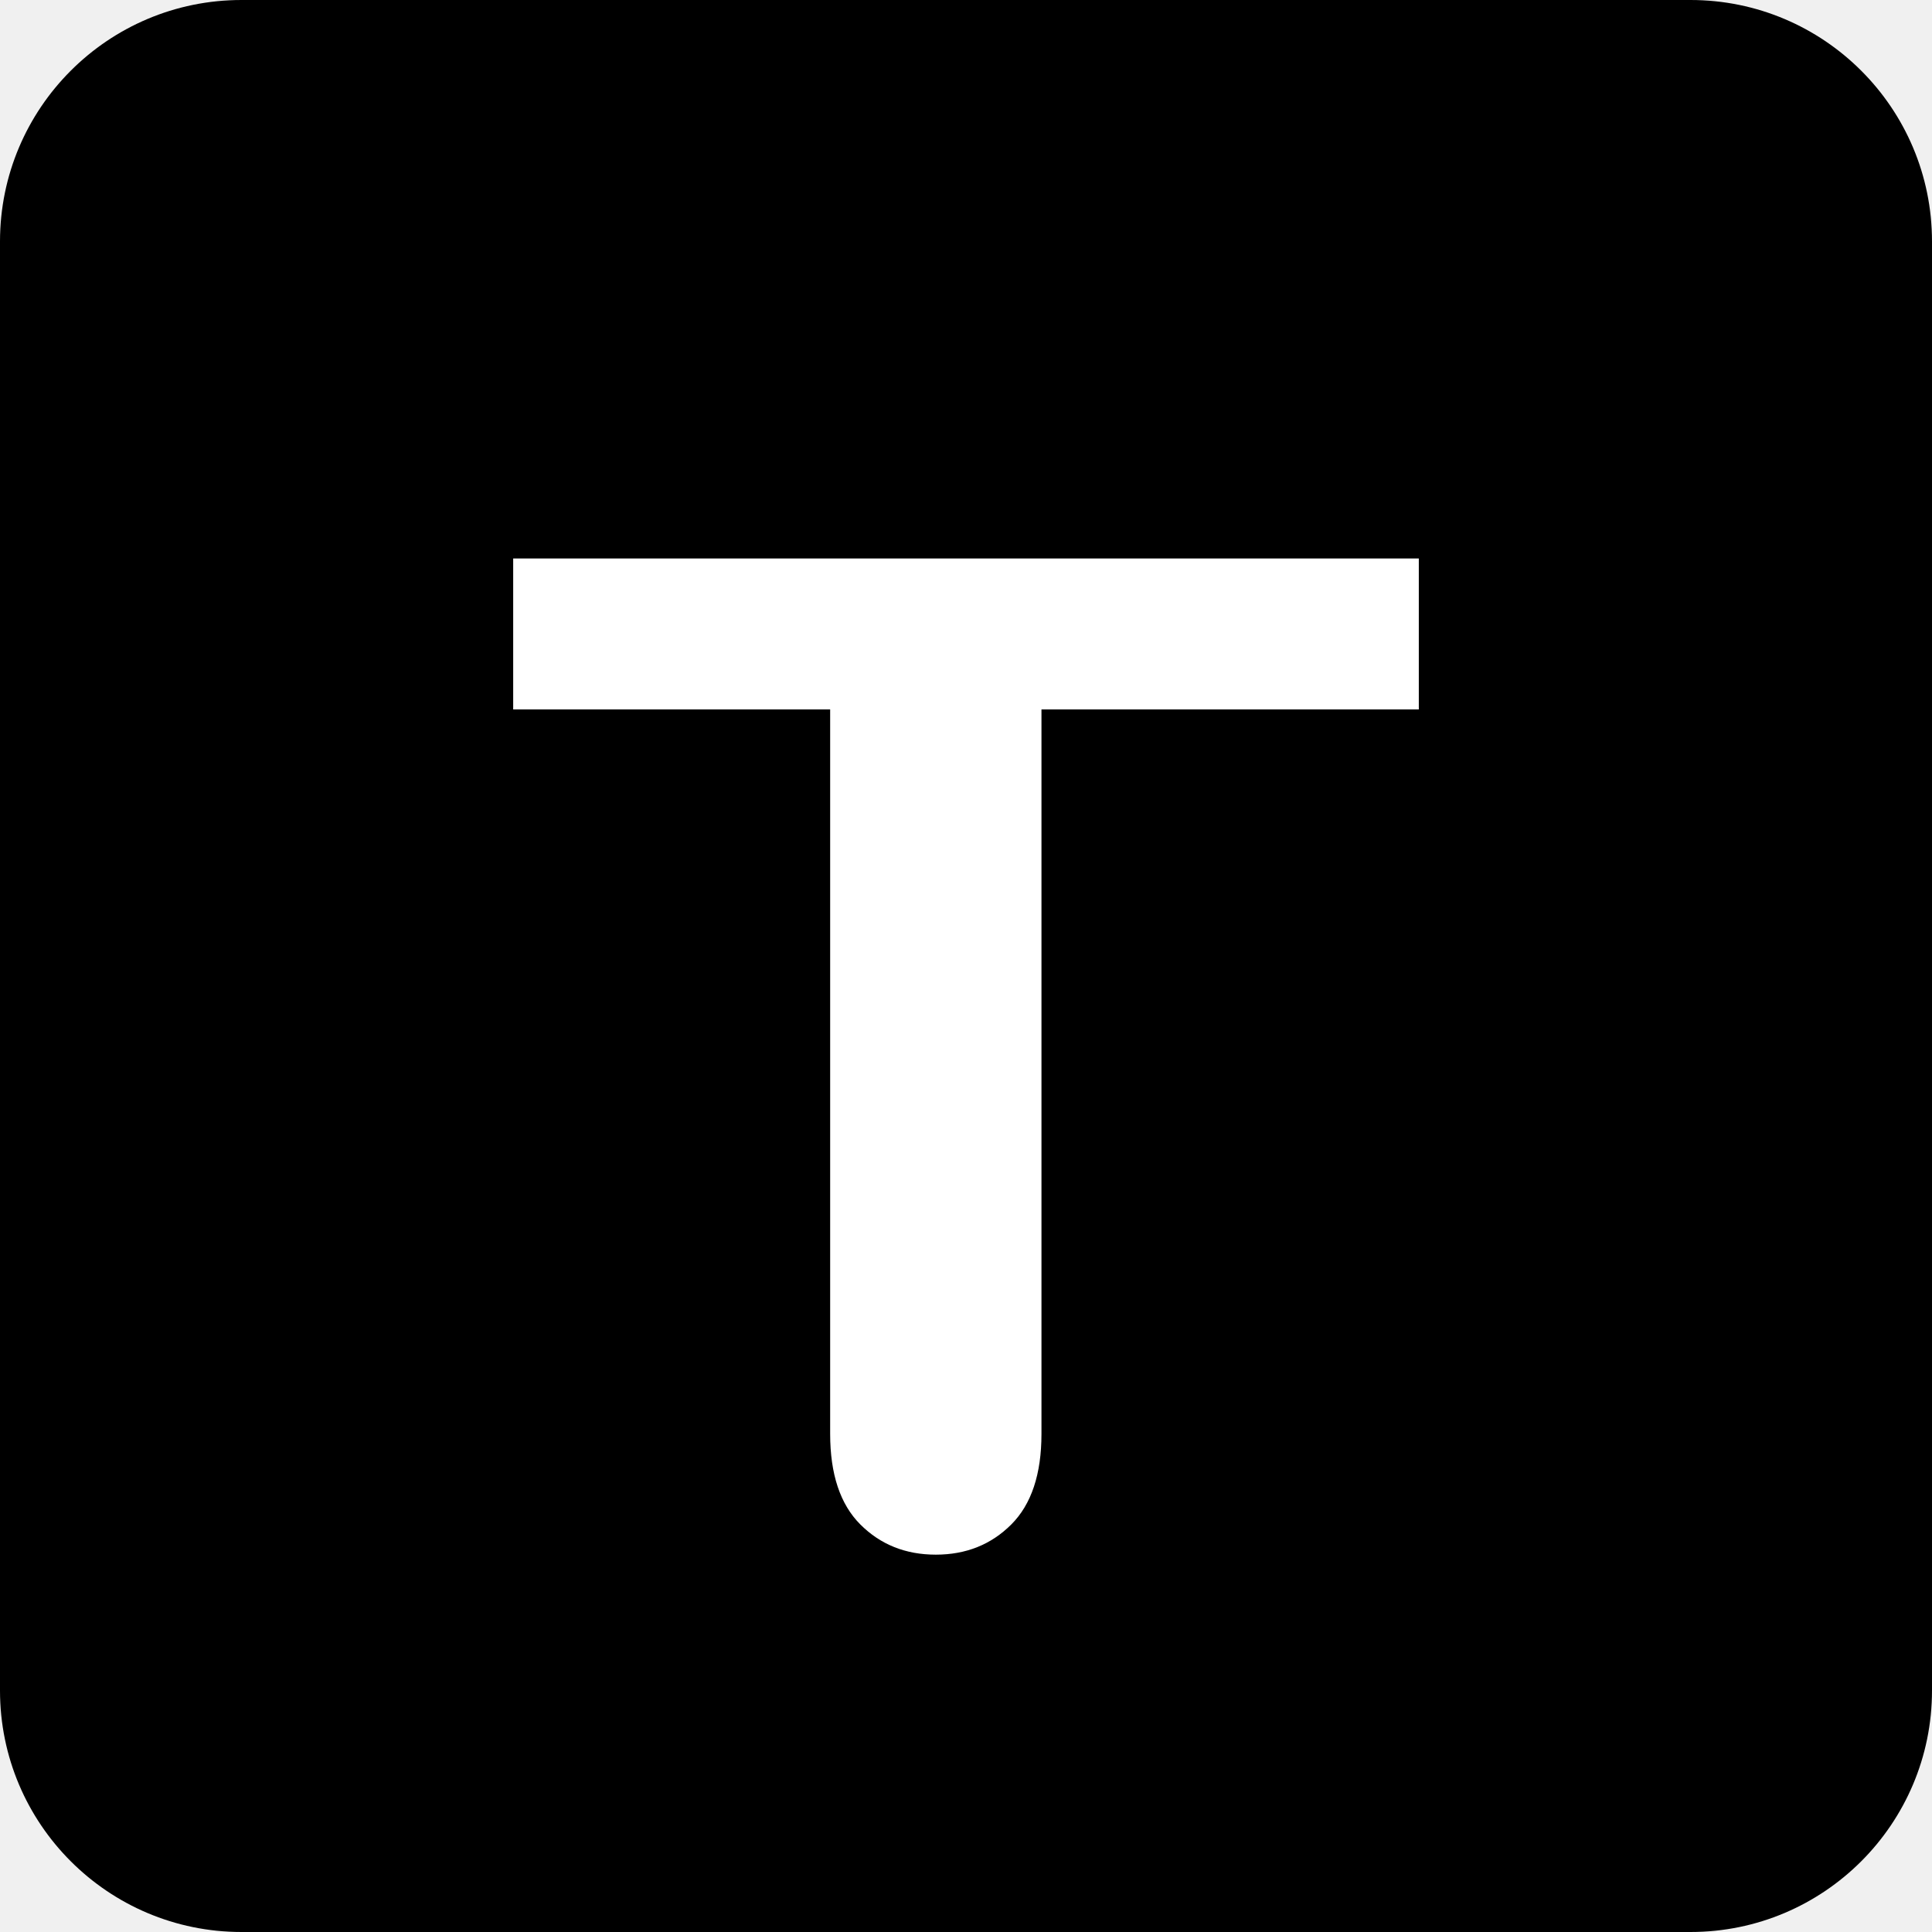
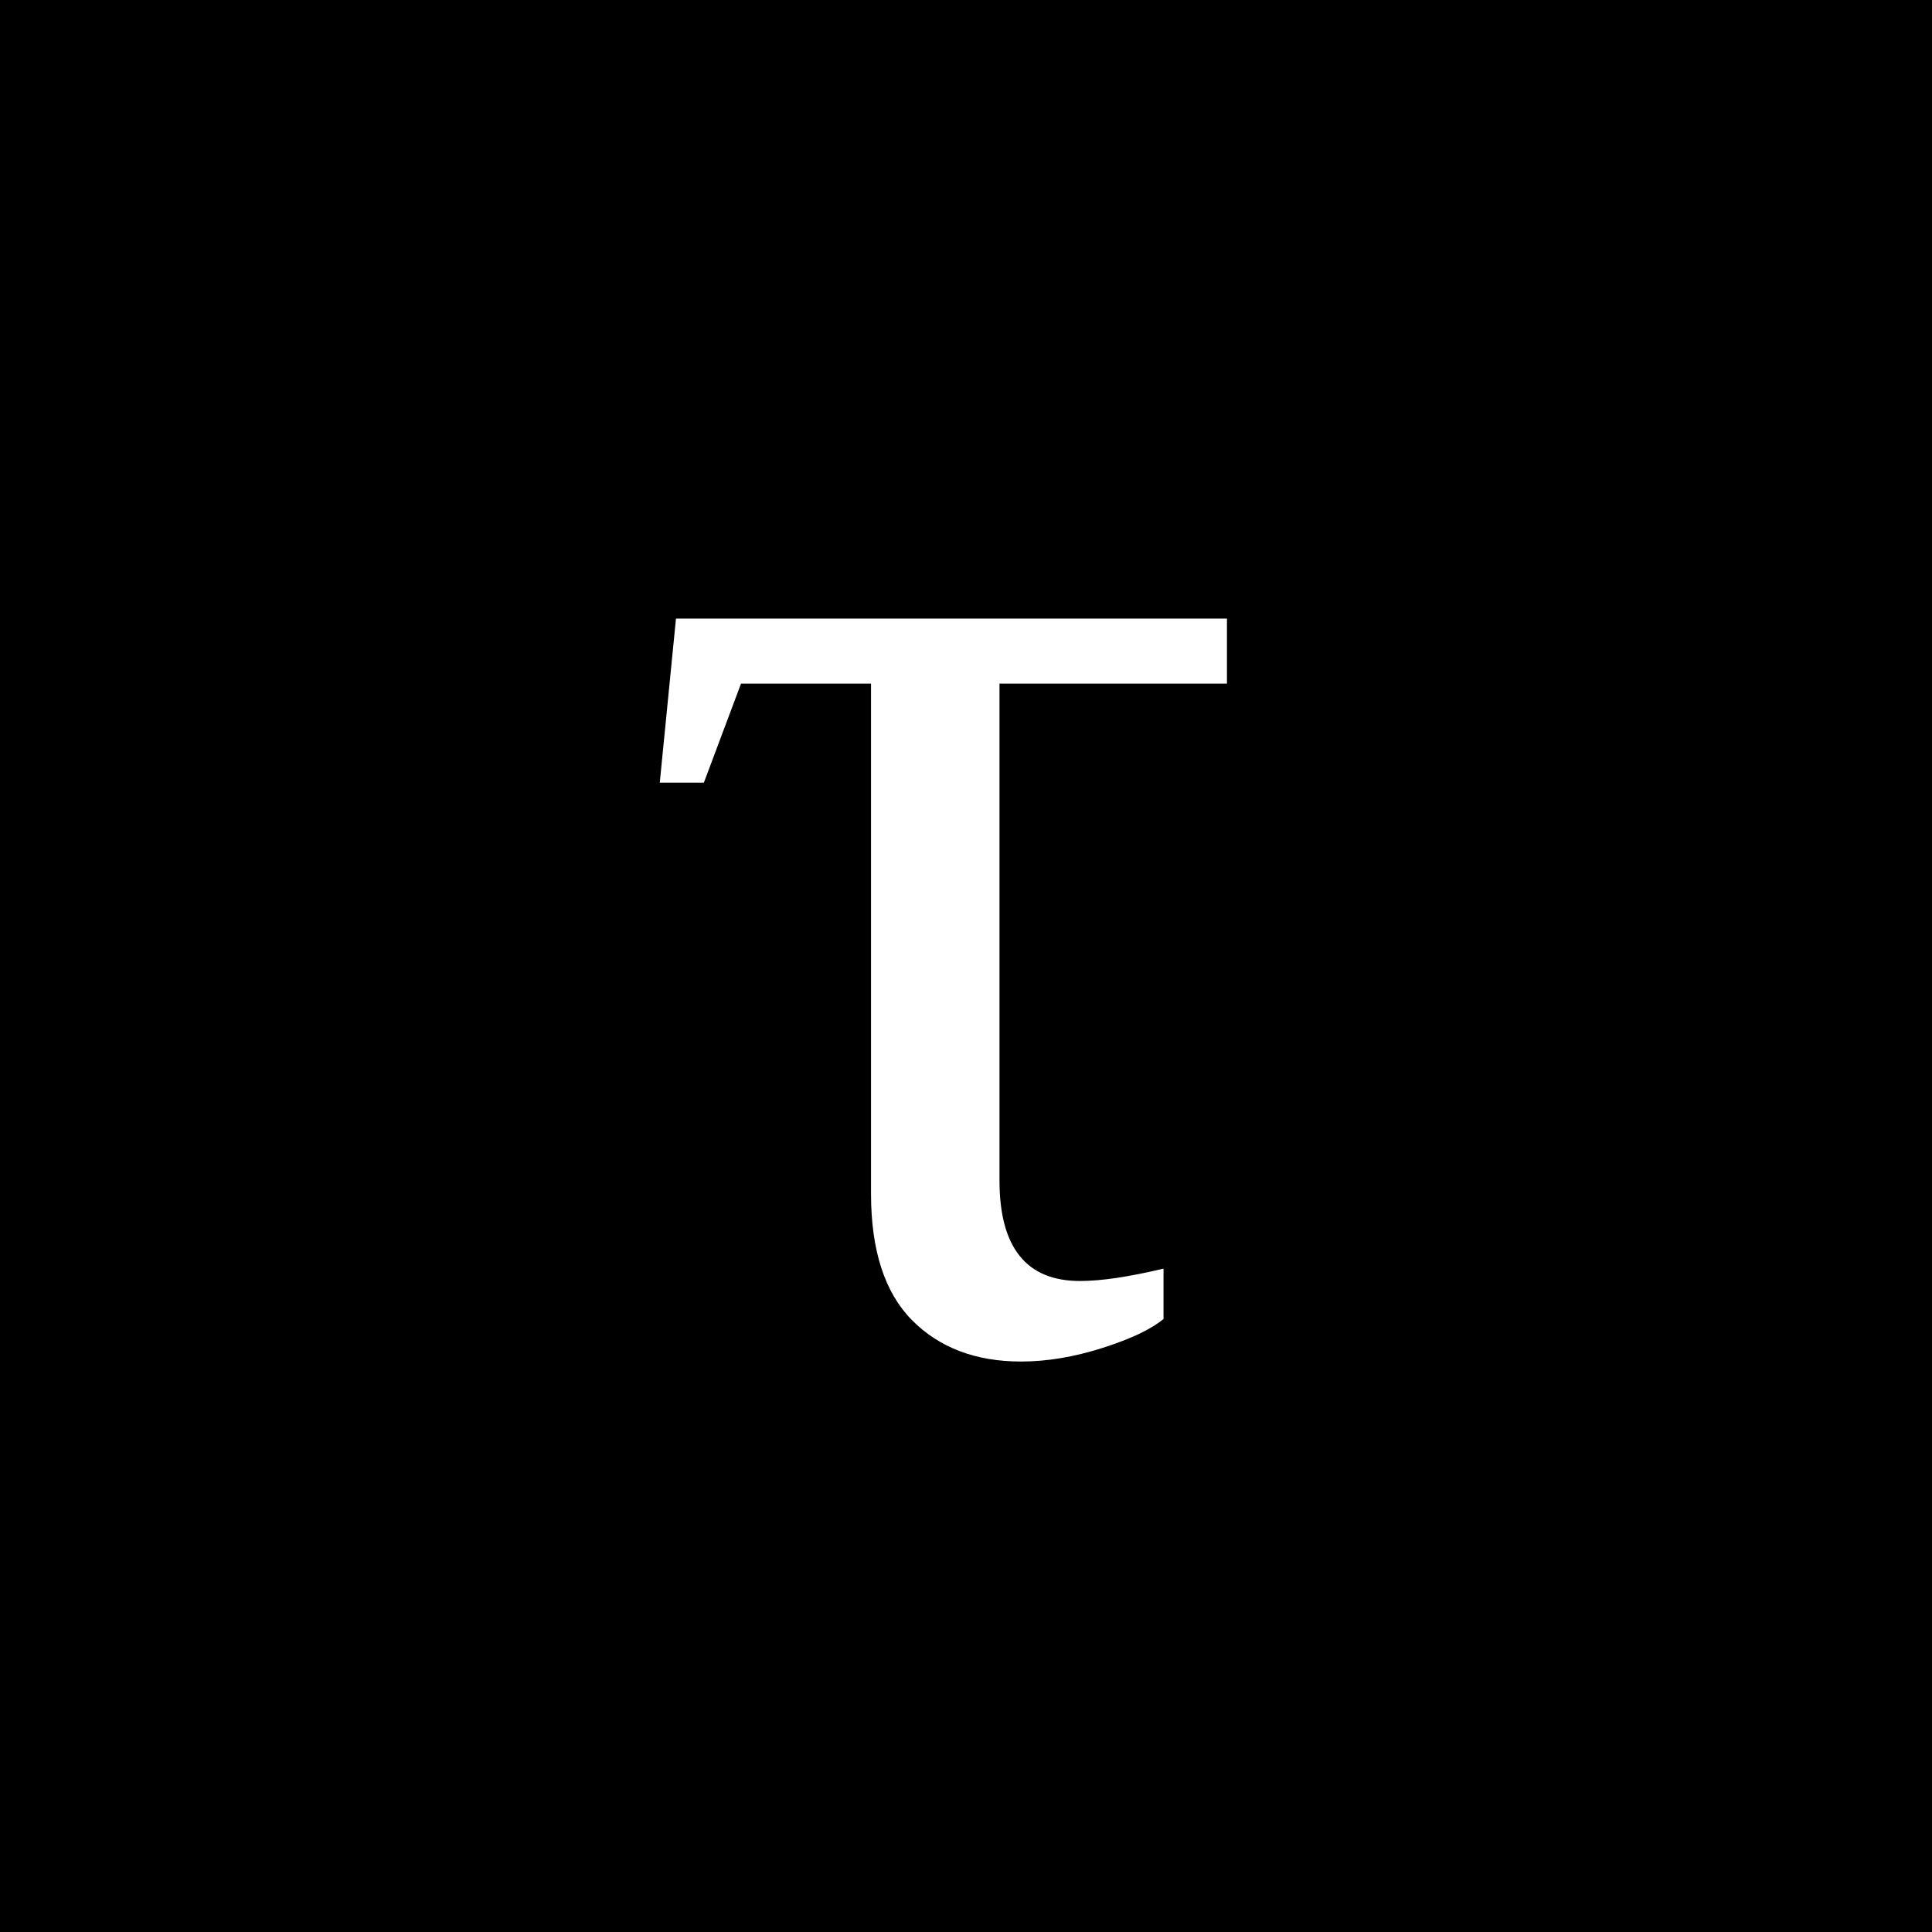
<svg xmlns="http://www.w3.org/2000/svg" viewBox="0 0 512 512" width="512" height="512">
-   <rect width="512" height="512" rx="64" fill="#000" />
-   <path d="M 136 148 L 376 148 L 376 188 L 276 188 L 276 380 Q 276 396 268 404 Q 260 412 248 412 Q 236 412 228 404 Q 220 396 220 380 L 220 188 L 136 188 Z" fill="#fff" />
+   <rect width="512" height="512" fill="#000" />
+   <text x="250" y="215" text-anchor="middle" dominant-baseline="central" font-family="'Times New Roman', 'Georgia', serif" font-size="420" fill="#fff">τ</text>
</svg>
